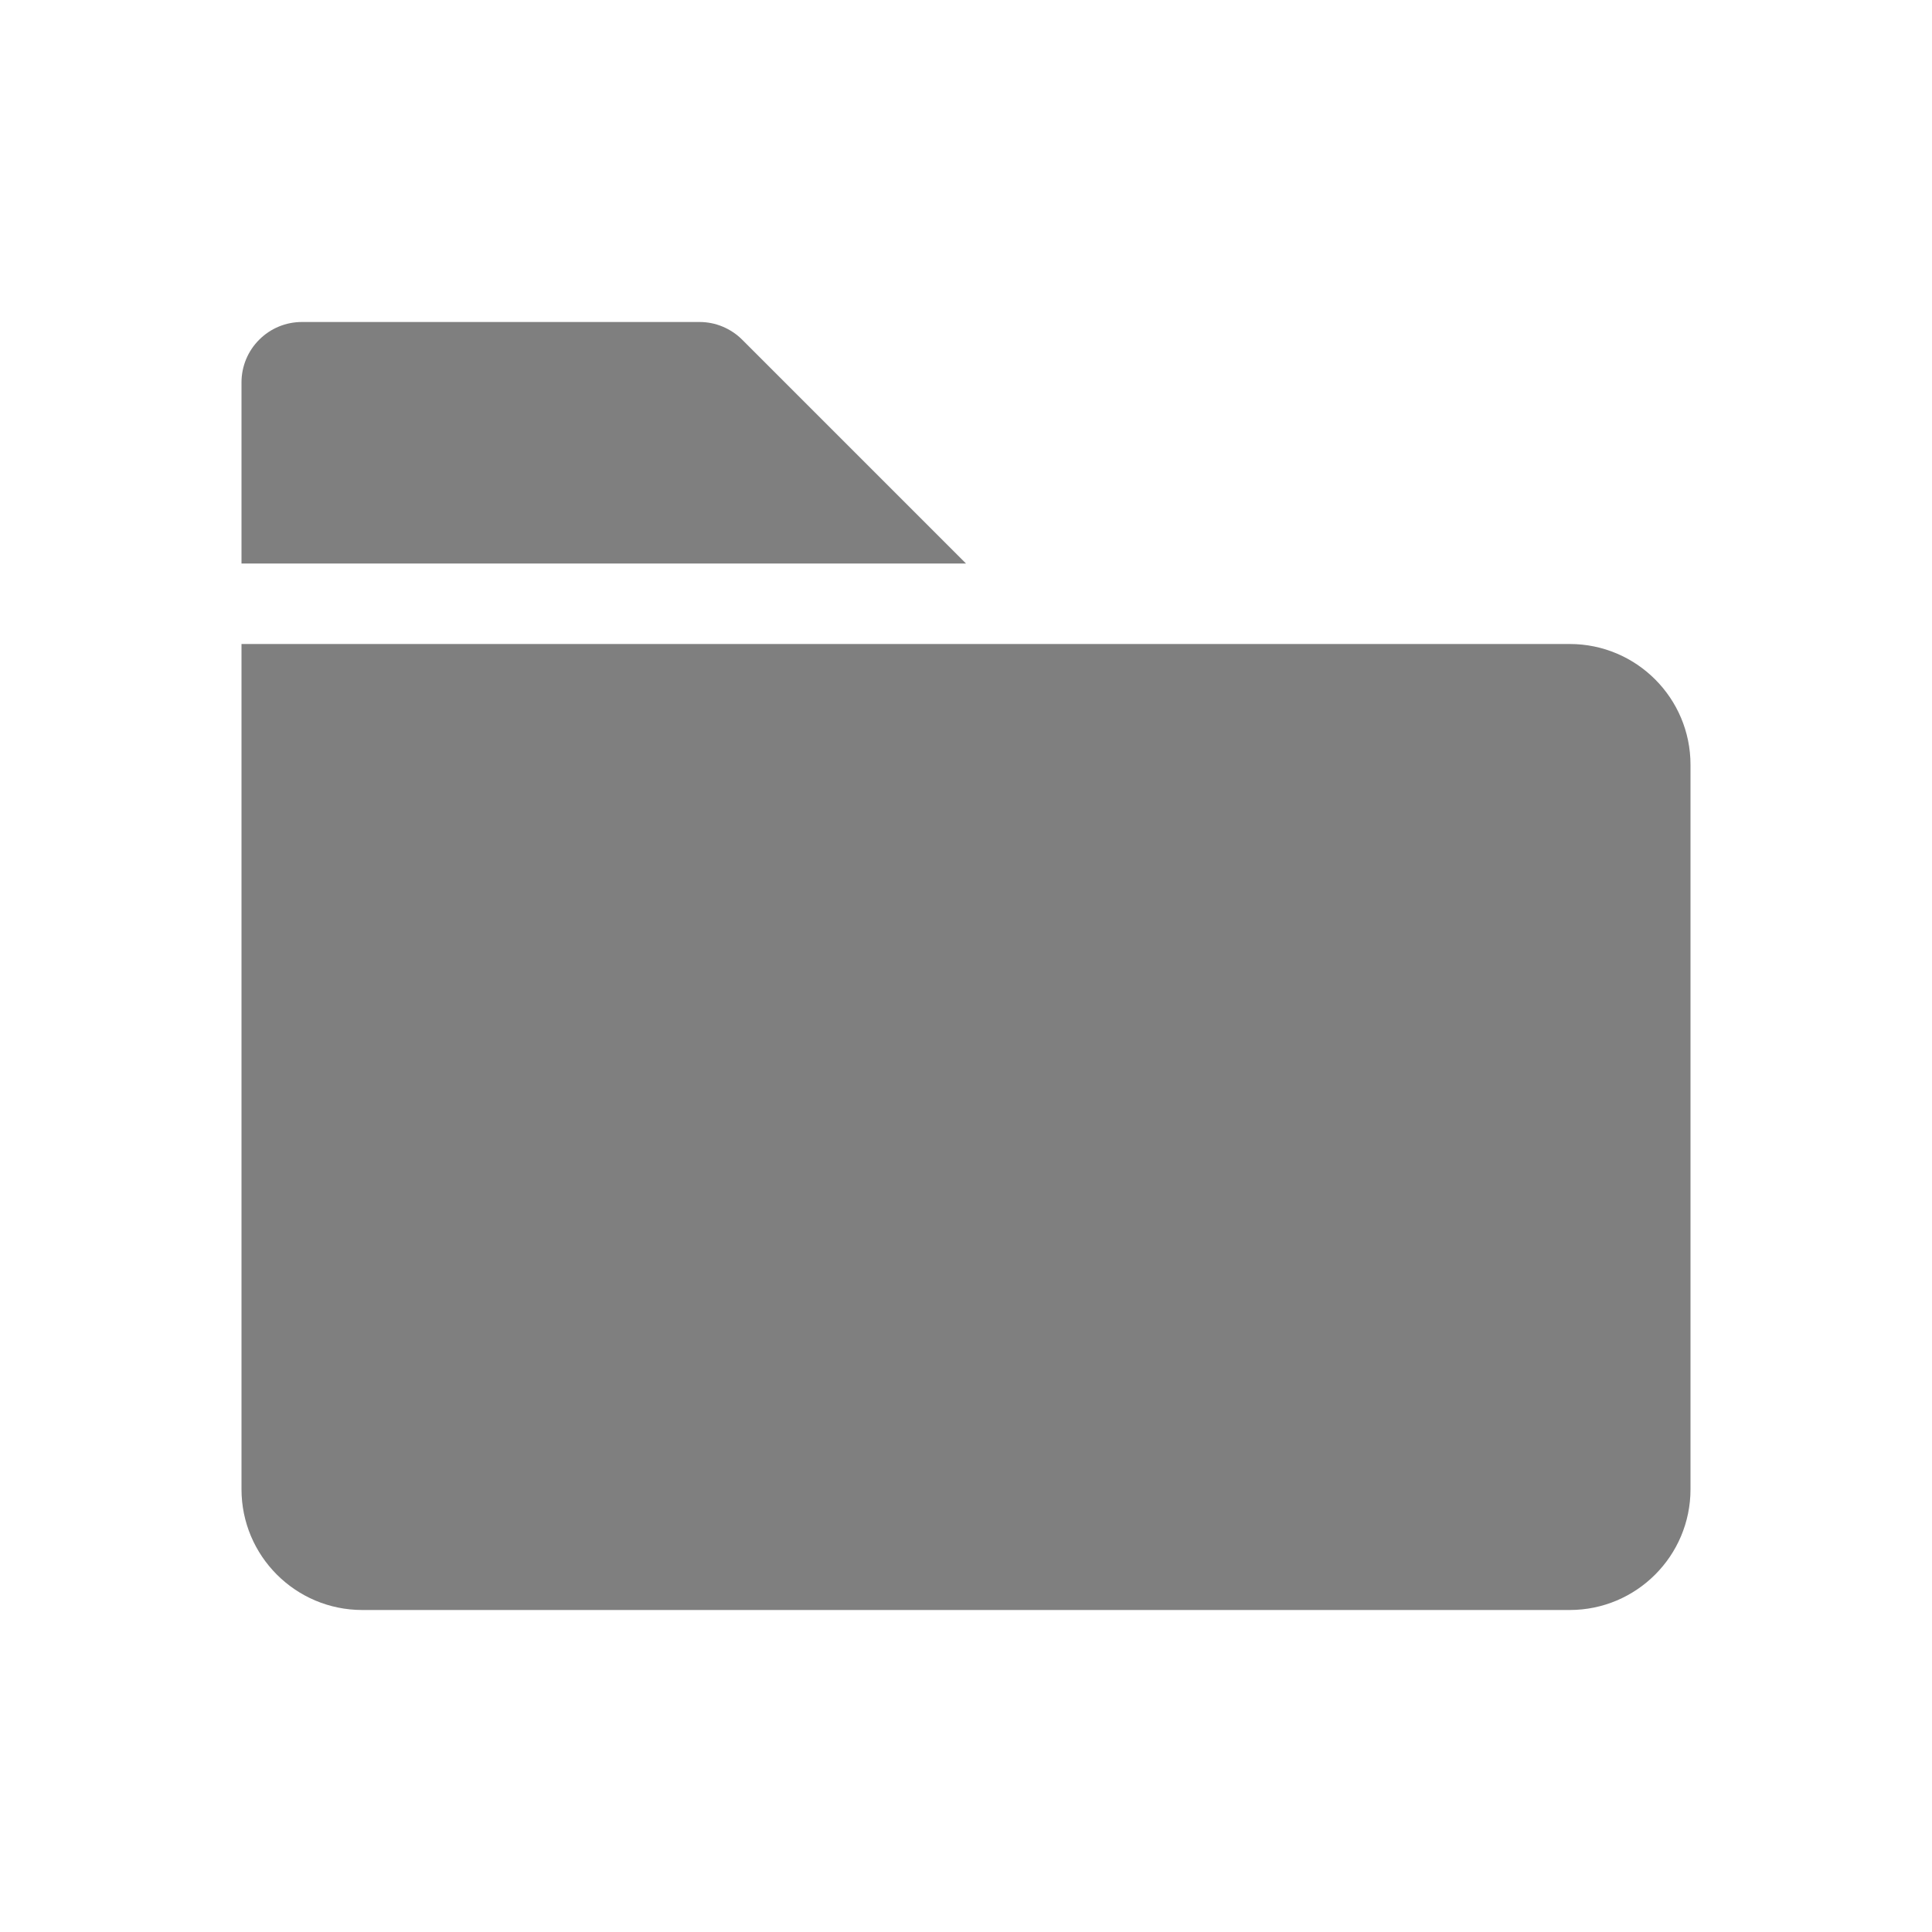
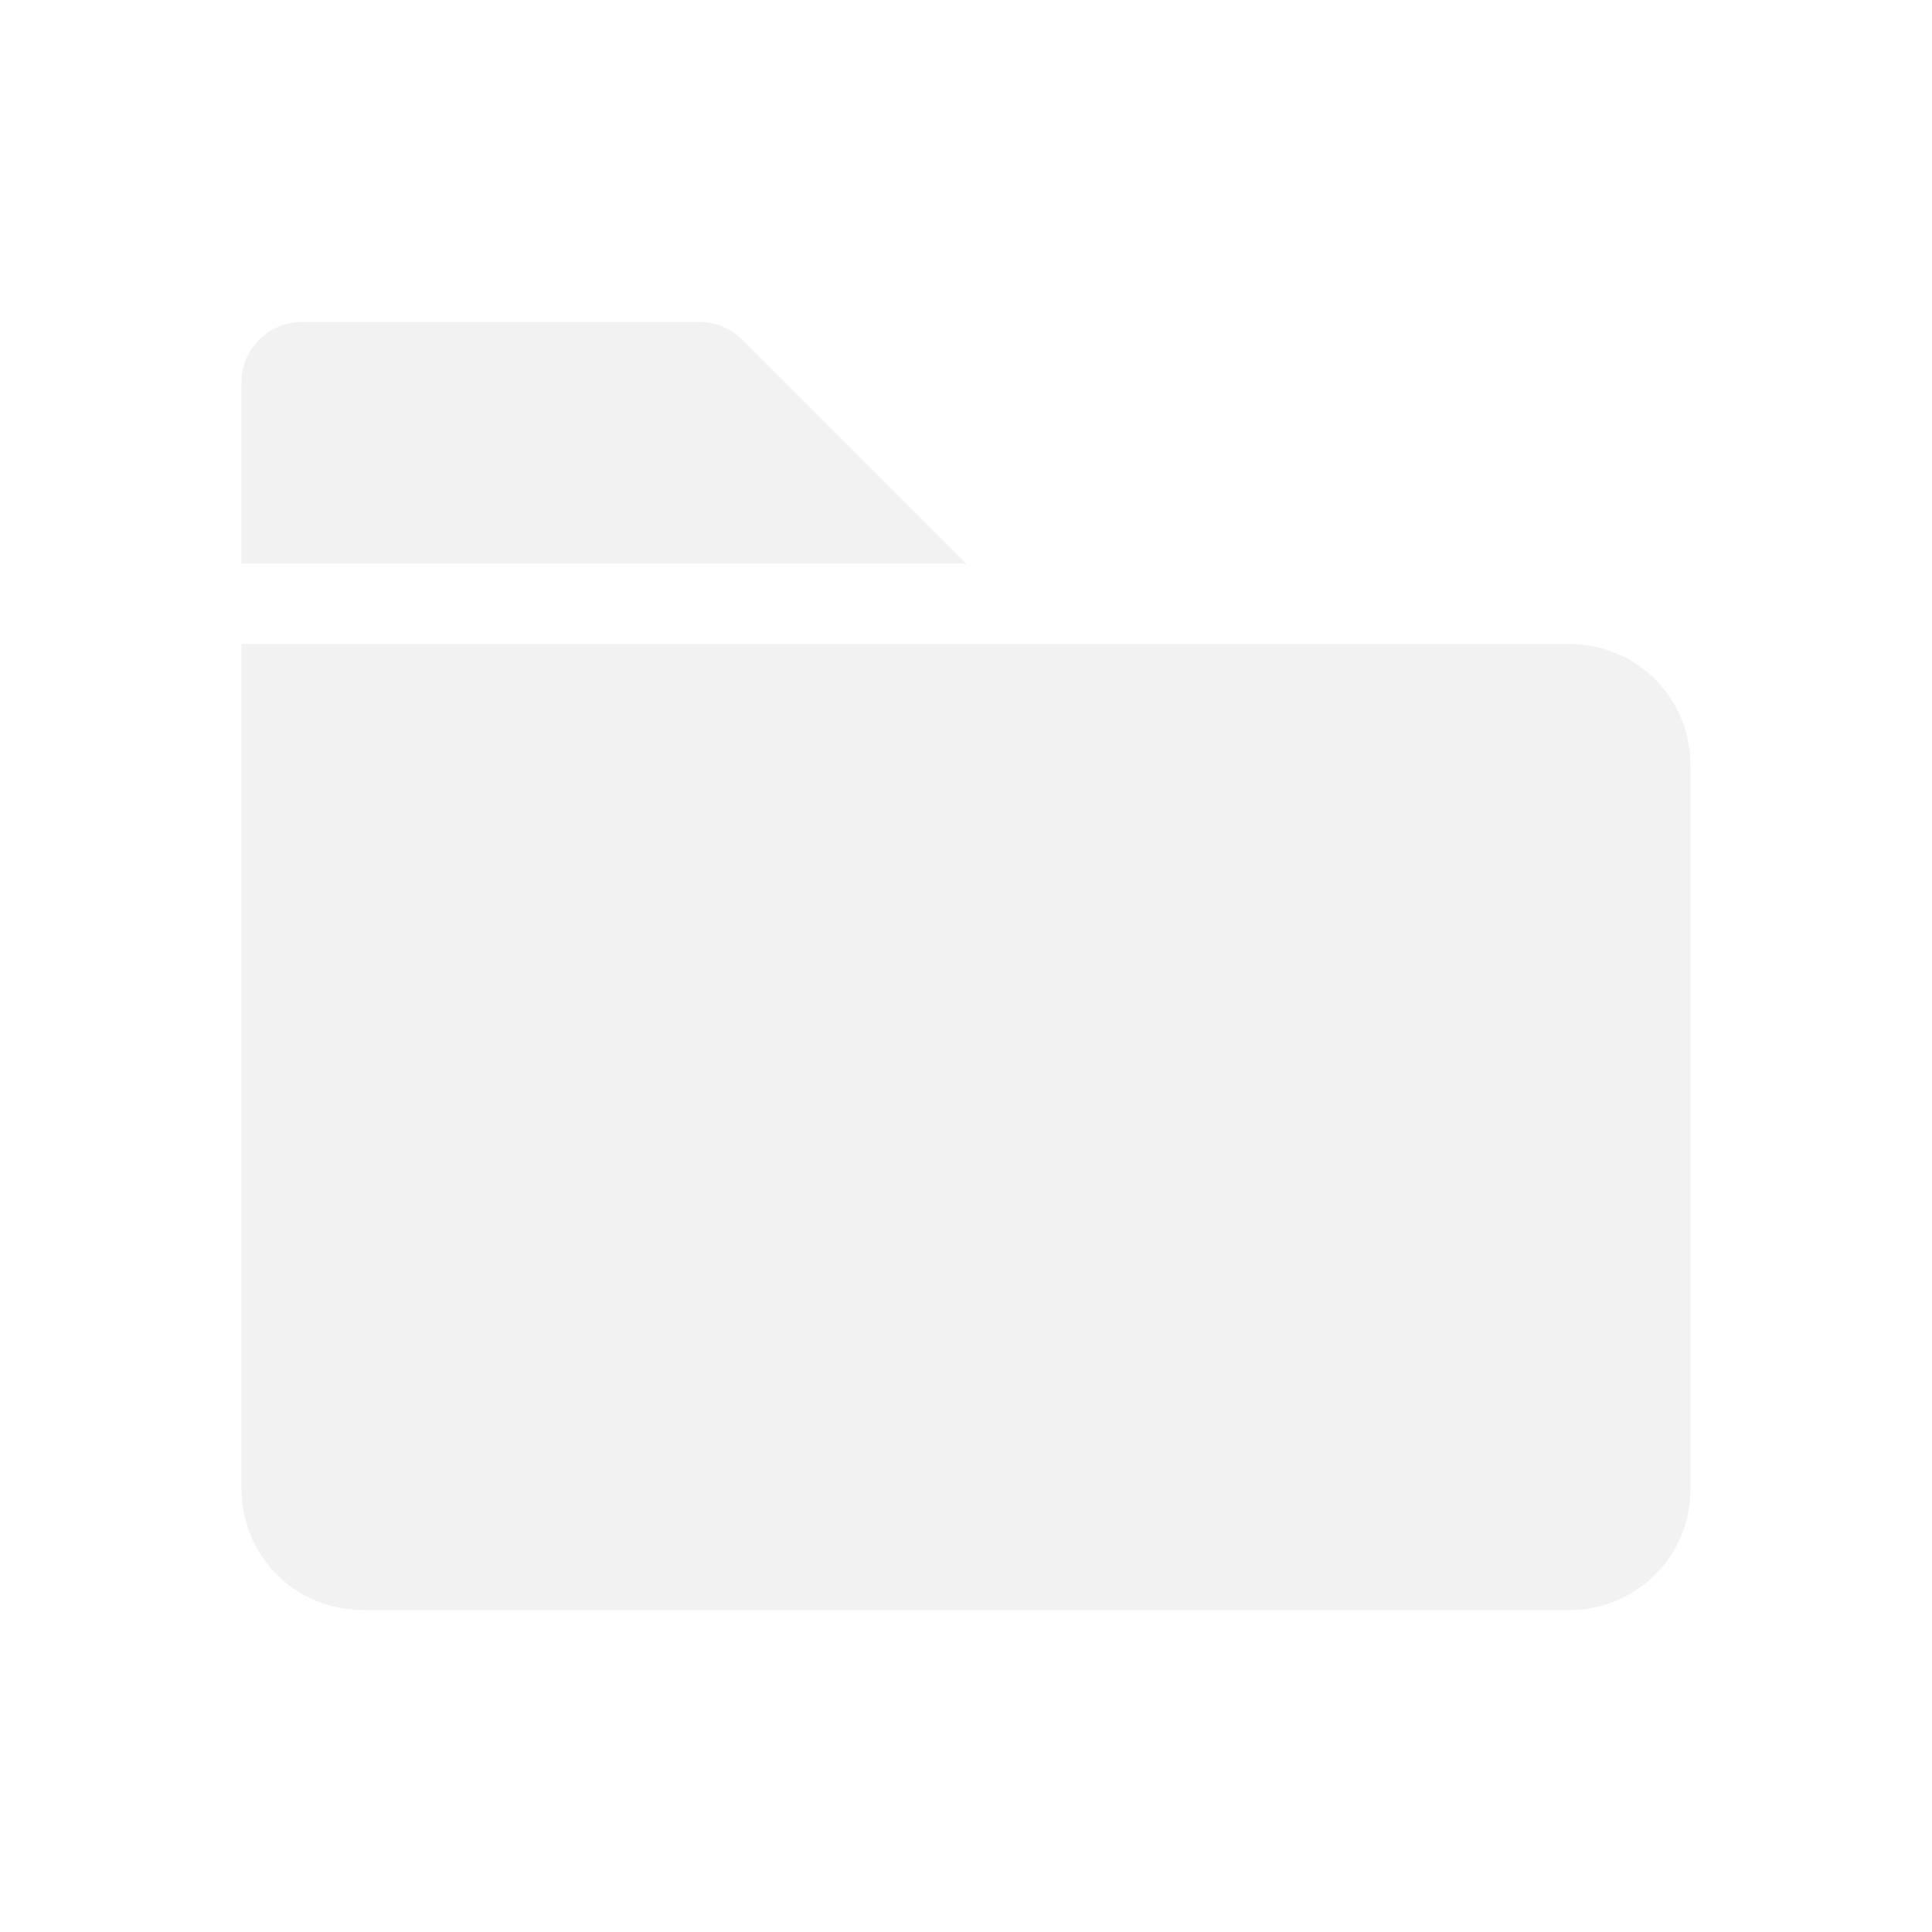
<svg xmlns="http://www.w3.org/2000/svg" width="24" height="24" viewBox="0 0 24 24" fill="none">
-   <path d="M3 8H19.5C20.328 8 21 8.672 21 9.5V18.5C21 19.328 20.328 20 19.5 20H4.5C3.672 20 3 19.328 3 18.5V8Z" fill="#7F7F7F" />
-   <path d="M3 7V4.75C3 4.551 3.079 4.36 3.22 4.22C3.36 4.079 3.551 4 3.75 4H8.689C8.788 4 8.885 4.019 8.976 4.057C9.067 4.095 9.15 4.15 9.22 4.22L12 7" fill="#7F7F7F" />
+   <path d="M3 8H19.5C20.328 8 21 8.672 21 9.5V18.5C21 19.328 20.328 20 19.5 20H4.5C3.672 20 3 19.328 3 18.5V8Z" fill="#F2F2F2" />
+   <path d="M3 7V4.75C3 4.551 3.079 4.36 3.22 4.22C3.36 4.079 3.551 4 3.75 4H8.689C8.788 4 8.885 4.019 8.976 4.057C9.067 4.095 9.15 4.15 9.22 4.22L12 7" fill="#F2F2F2" />
</svg>
